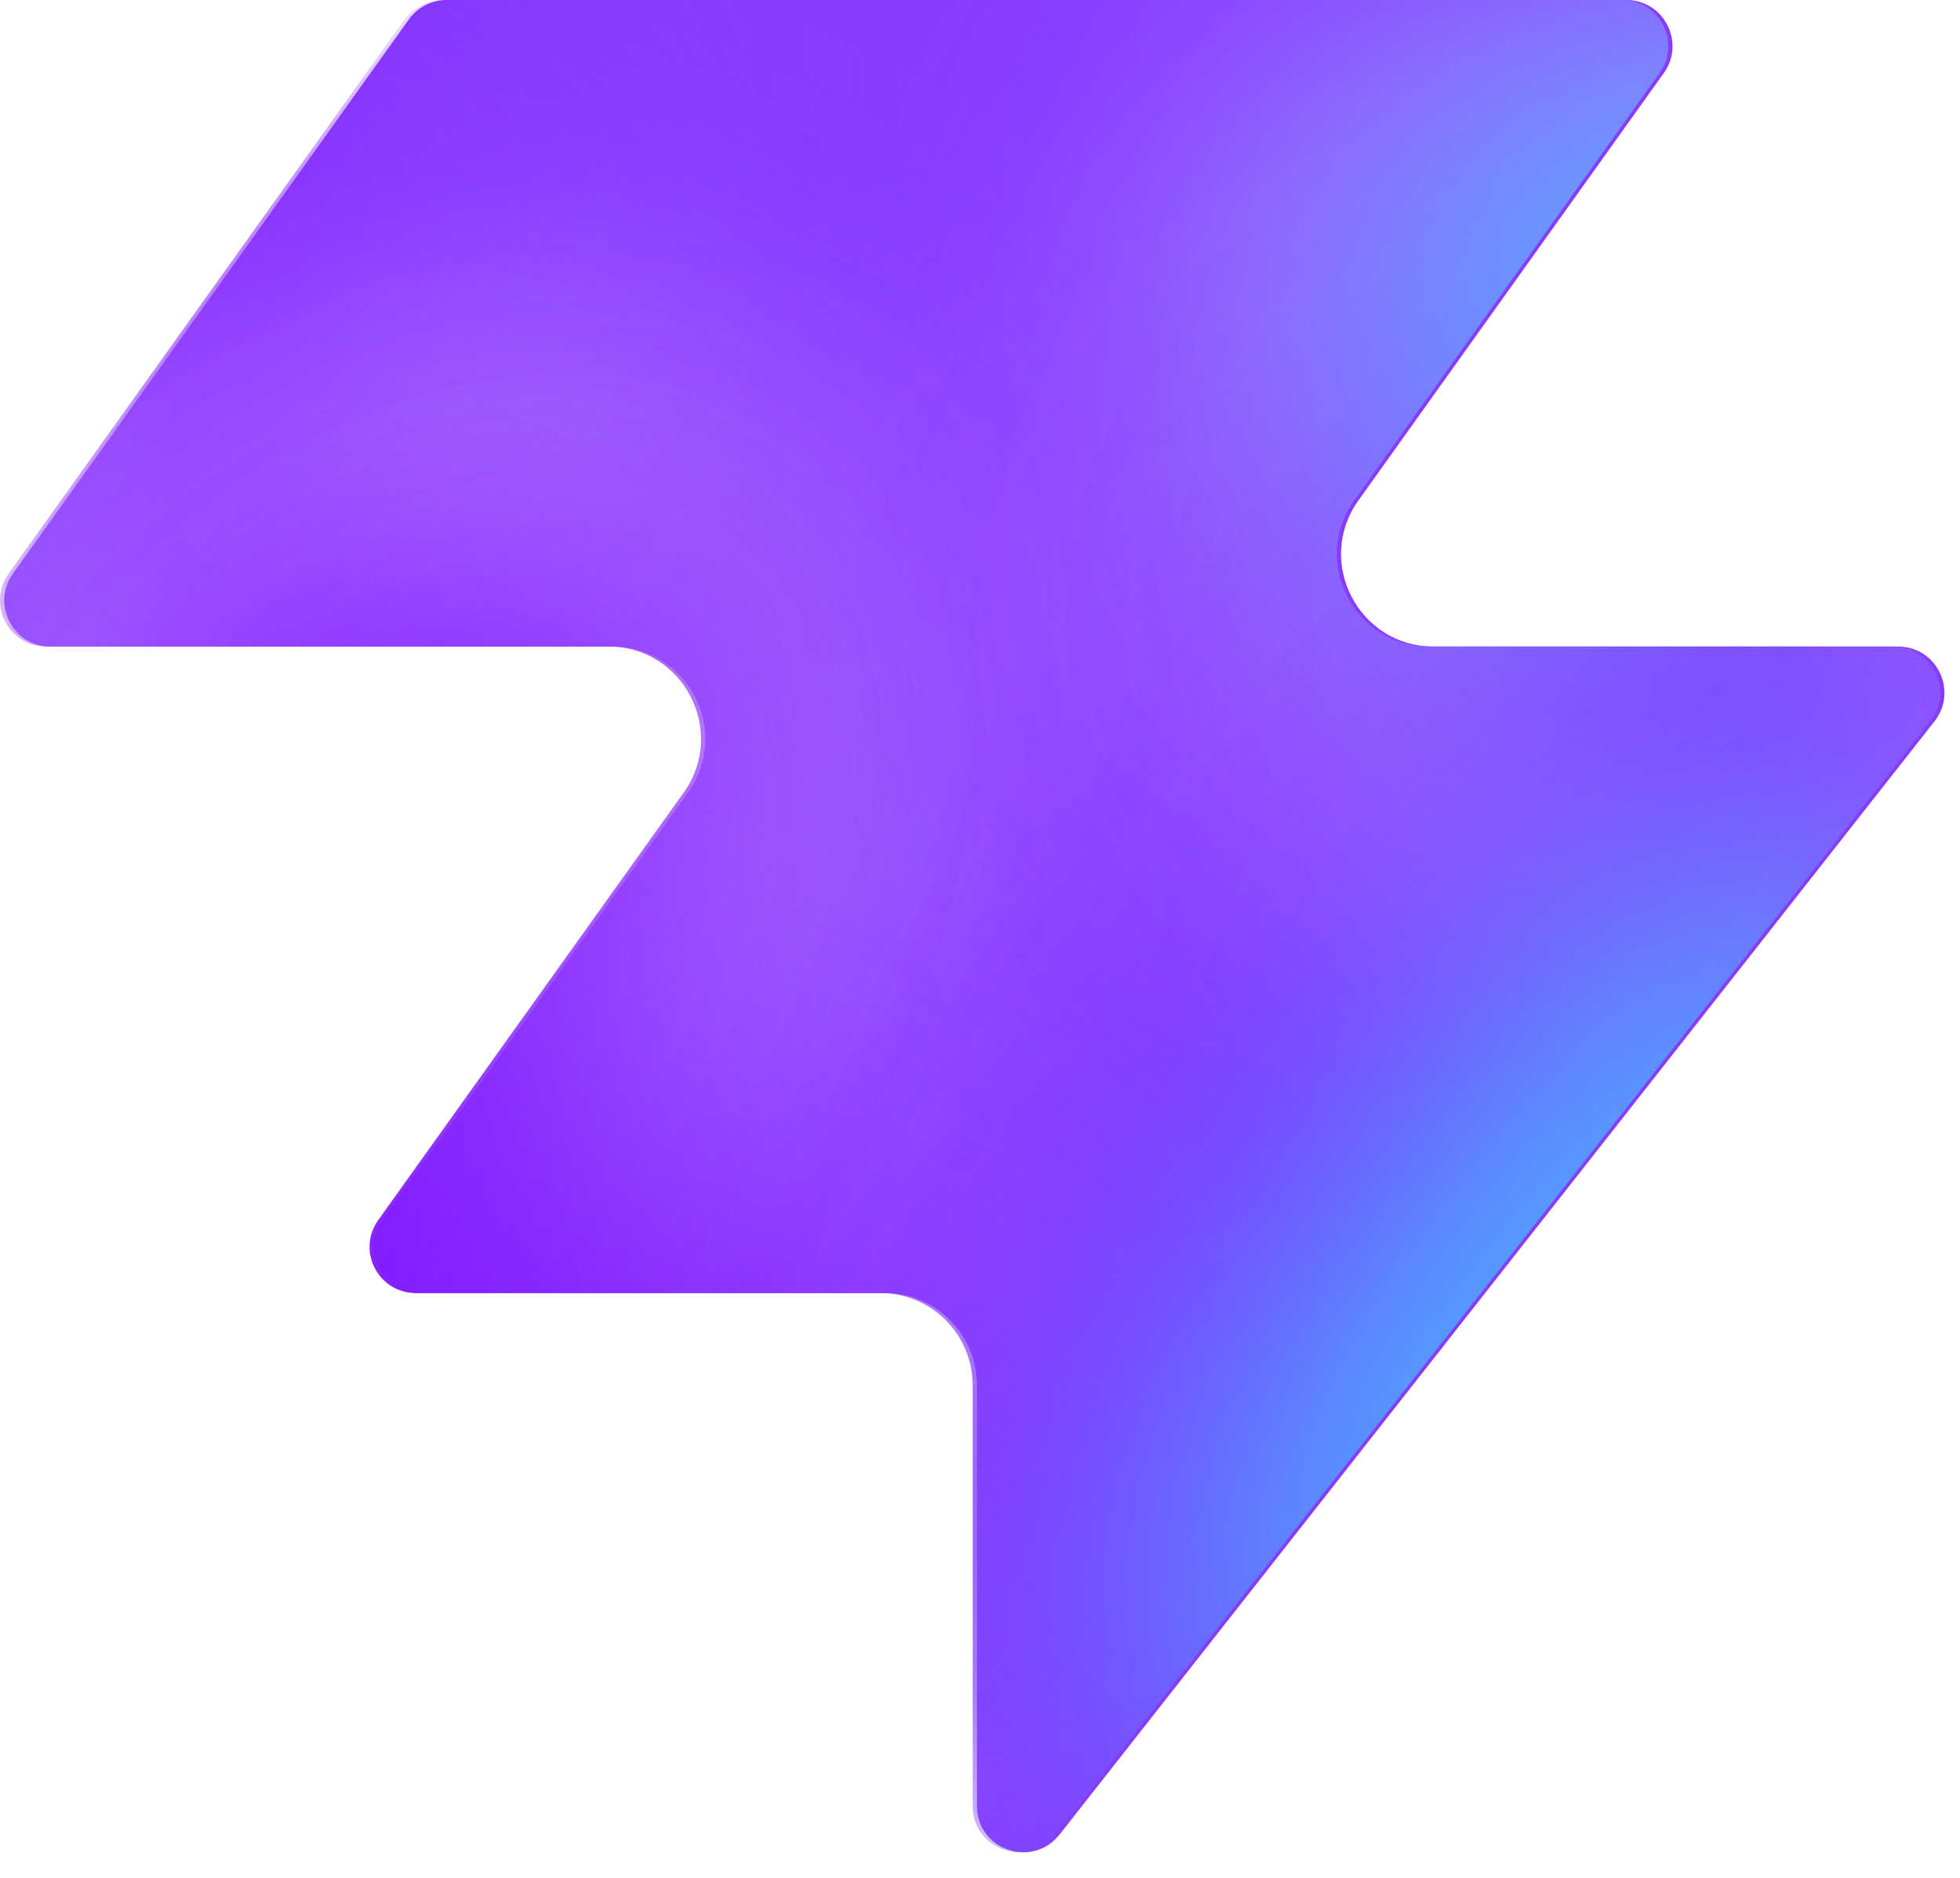
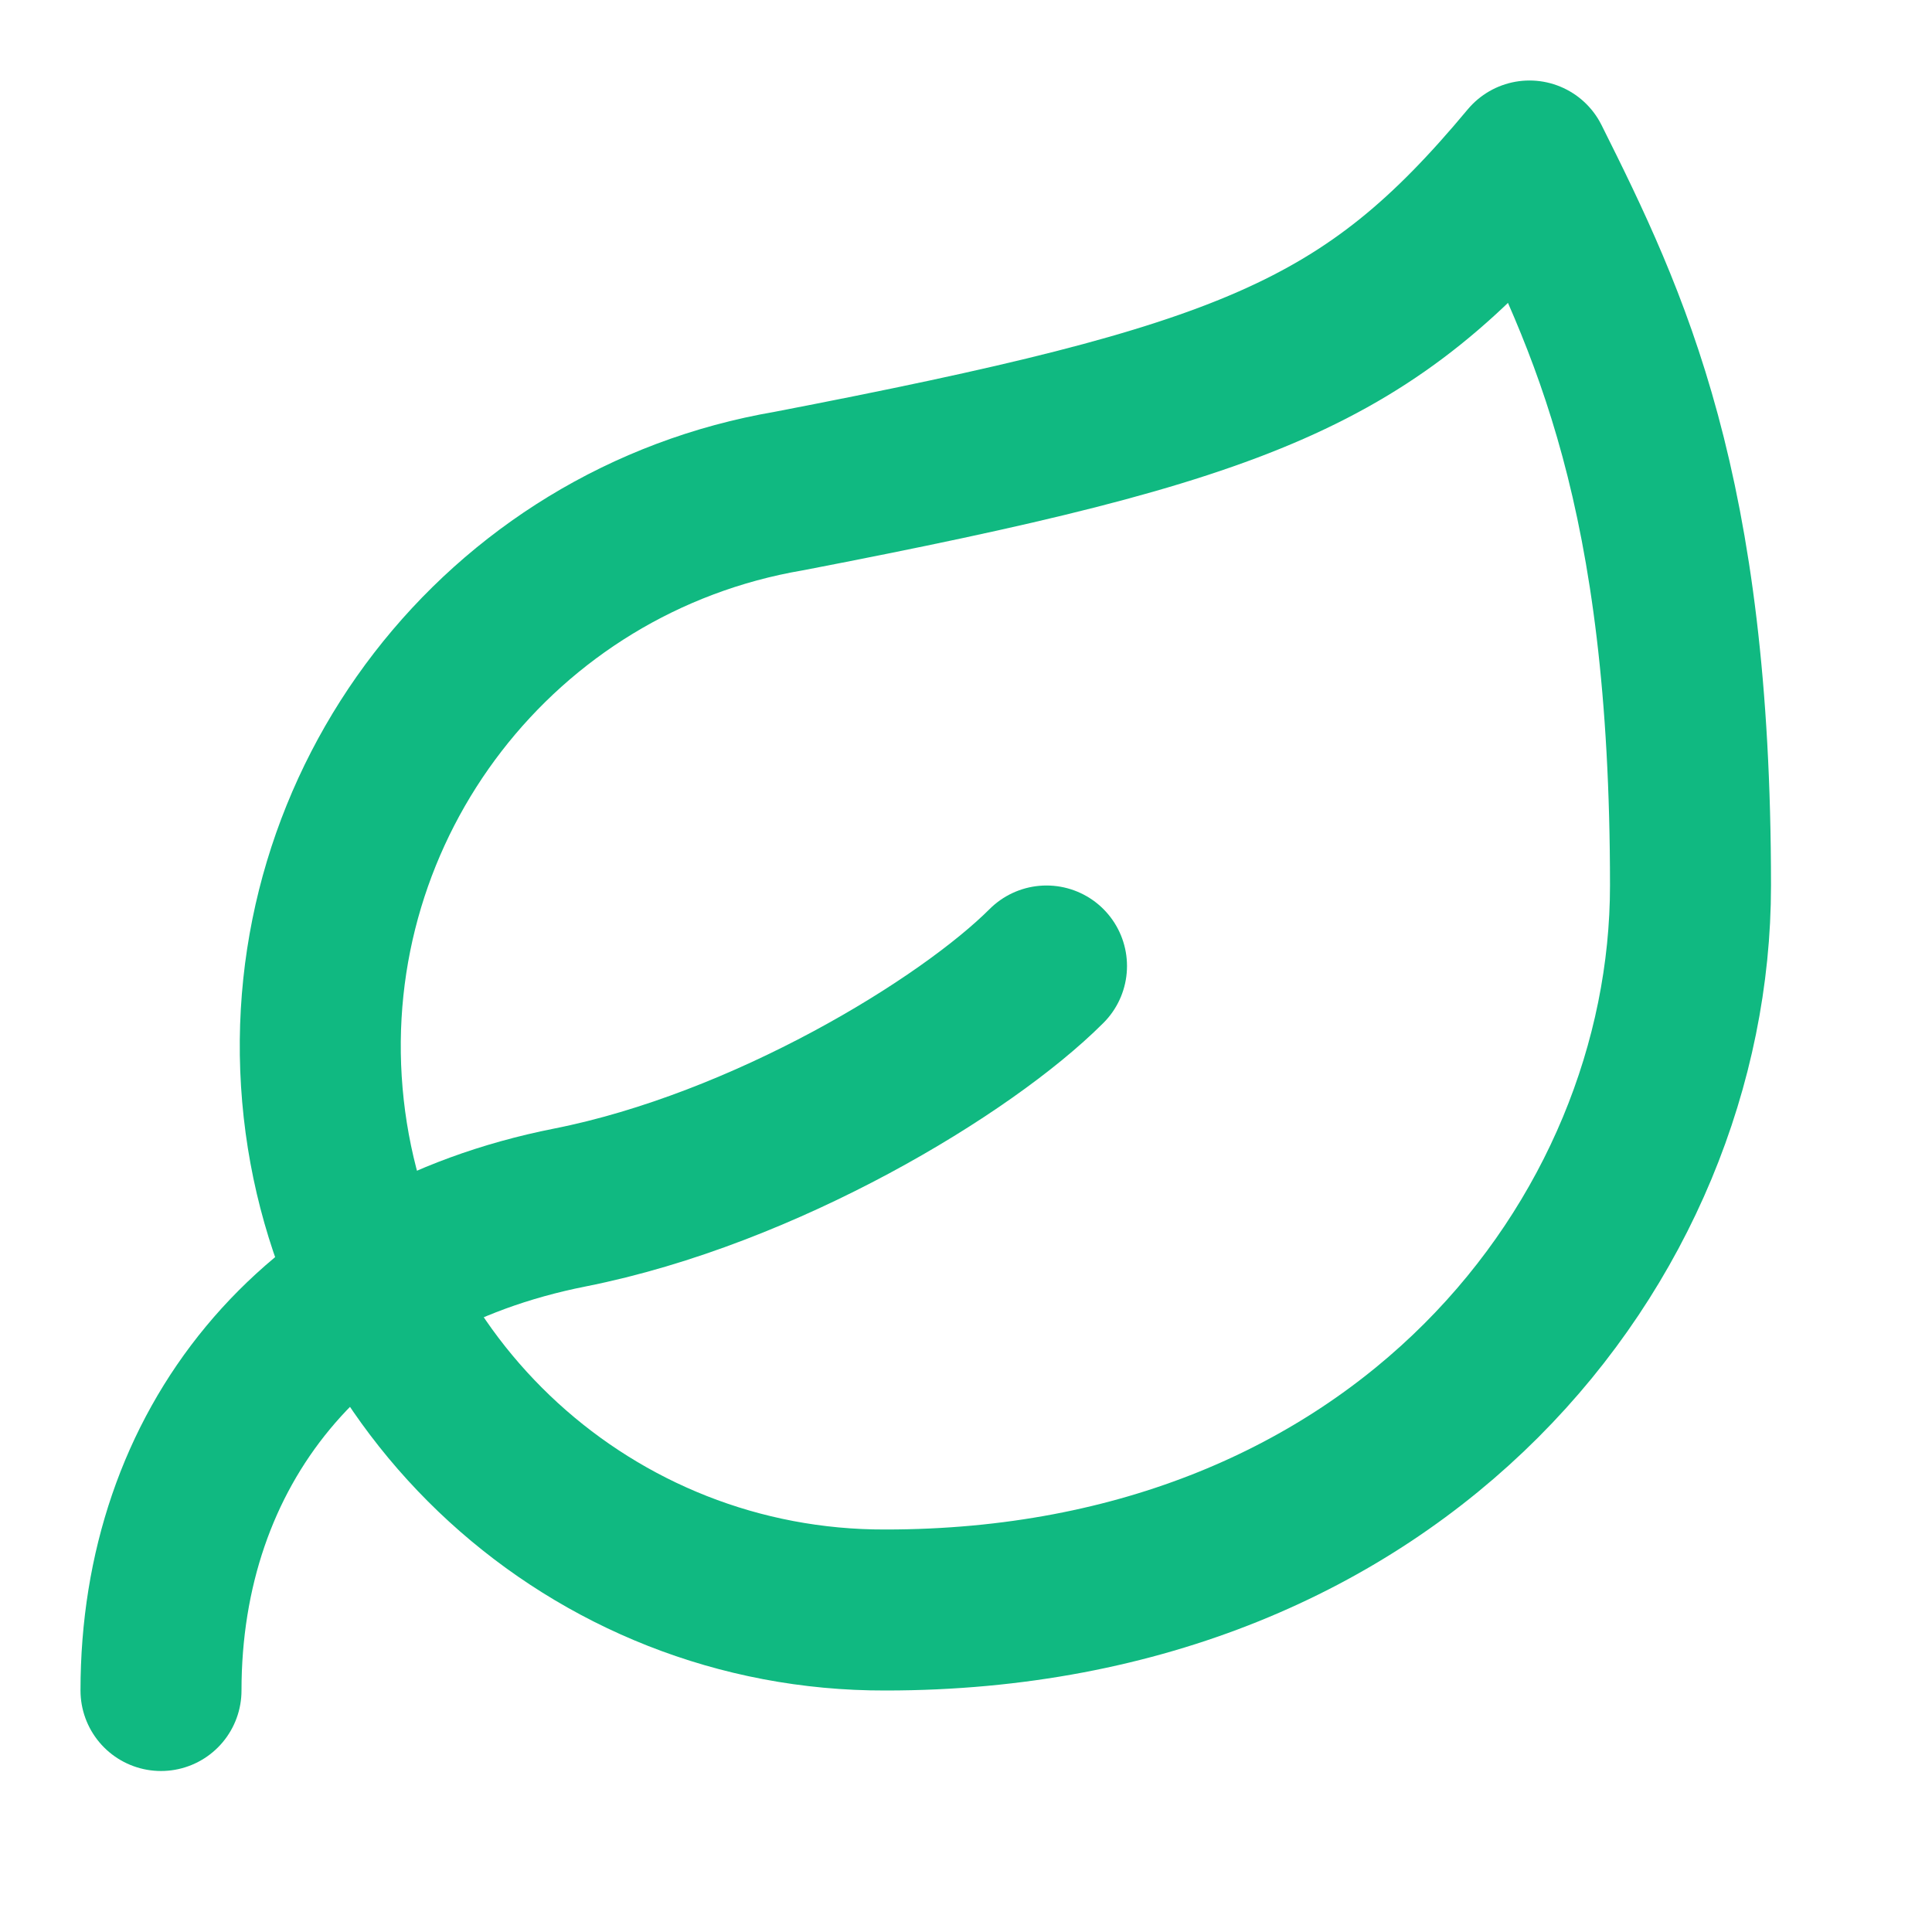
- <svg xmlns="http://www.w3.org/2000/svg" width="48" height="46" fill="none" viewBox="0 0 48 46">
-   <path fill="#863bff" d="M25.946 44.938c-.664.845-2.021.375-2.021-.698V33.937a2.26 2.26 0 0 0-2.262-2.262H10.287c-.92 0-1.456-1.04-.92-1.788l7.48-10.471c1.07-1.497 0-3.578-1.842-3.578H1.237c-.92 0-1.456-1.04-.92-1.788L10.013.474c.214-.297.556-.474.92-.474h28.894c.92 0 1.456 1.04.92 1.788l-7.48 10.471c-1.07 1.498 0 3.579 1.842 3.579h11.377c.943 0 1.473 1.088.89 1.83L25.947 44.94z" style="fill:#863bff;fill:color(display-p3 .525 .23 1);fill-opacity:1" />
-   <mask id="a" width="48" height="46" x="0" y="0" maskUnits="userSpaceOnUse" style="mask-type:alpha">
-     <path fill="#000" d="M25.842 44.938c-.664.844-2.021.375-2.021-.698V33.937a2.26 2.26 0 0 0-2.262-2.262H10.183c-.92 0-1.456-1.04-.92-1.788l7.48-10.471c1.07-1.498 0-3.579-1.842-3.579H1.133c-.92 0-1.456-1.04-.92-1.787L9.91.473c.214-.297.556-.474.92-.474h28.894c.92 0 1.456 1.04.92 1.788l-7.48 10.471c-1.07 1.498 0 3.578 1.842 3.578h11.377c.943 0 1.473 1.088.89 1.832L25.843 44.94z" style="fill:#000;fill-opacity:1" />
-   </mask>
-   <g mask="url(#a)">
-     <g filter="url(#b)">
-       <ellipse cx="5.508" cy="14.704" fill="#ede6ff" rx="5.508" ry="14.704" style="fill:#ede6ff;fill:color(display-p3 .927 .903 1);fill-opacity:1" transform="matrix(.00324 1 1 -.00324 -4.47 31.516)" />
-     </g>
-     <g filter="url(#c)">
-       <ellipse cx="10.399" cy="29.851" fill="#ede6ff" rx="10.399" ry="29.851" style="fill:#ede6ff;fill:color(display-p3 .927 .903 1);fill-opacity:1" transform="matrix(.00324 1 1 -.00324 -39.328 7.883)" />
-     </g>
-     <g filter="url(#d)">
-       <ellipse cx="5.508" cy="30.487" fill="#7e14ff" rx="5.508" ry="30.487" style="fill:#7e14ff;fill:color(display-p3 .492 .077 1);fill-opacity:1" transform="rotate(89.814 -25.913 -14.639)scale(1 -1)" />
-     </g>
-     <g filter="url(#e)">
-       <ellipse cx="5.508" cy="30.599" fill="#7e14ff" rx="5.508" ry="30.599" style="fill:#7e14ff;fill:color(display-p3 .492 .077 1);fill-opacity:1" transform="rotate(89.814 -32.644 -3.334)scale(1 -1)" />
-     </g>
-     <g filter="url(#f)">
-       <ellipse cx="5.508" cy="30.599" fill="#7e14ff" rx="5.508" ry="30.599" style="fill:#7e14ff;fill:color(display-p3 .492 .077 1);fill-opacity:1" transform="matrix(.00324 1 1 -.00324 -34.34 30.47)" />
-     </g>
-     <g filter="url(#g)">
-       <ellipse cx="14.072" cy="22.078" fill="#ede6ff" rx="14.072" ry="22.078" style="fill:#ede6ff;fill:color(display-p3 .927 .903 1);fill-opacity:1" transform="rotate(93.35 24.506 48.493)scale(-1 1)" />
-     </g>
-     <g filter="url(#h)">
-       <ellipse cx="3.47" cy="21.501" fill="#7e14ff" rx="3.47" ry="21.501" style="fill:#7e14ff;fill:color(display-p3 .492 .077 1);fill-opacity:1" transform="rotate(89.009 28.708 47.59)scale(-1 1)" />
-     </g>
-     <g filter="url(#i)">
-       <ellipse cx="3.47" cy="21.501" fill="#7e14ff" rx="3.47" ry="21.501" style="fill:#7e14ff;fill:color(display-p3 .492 .077 1);fill-opacity:1" transform="rotate(89.009 28.708 47.59)scale(-1 1)" />
-     </g>
-     <g filter="url(#j)">
-       <ellipse cx=".387" cy="8.972" fill="#7e14ff" rx="4.407" ry="29.108" style="fill:#7e14ff;fill:color(display-p3 .492 .077 1);fill-opacity:1" transform="rotate(39.51 .387 8.972)" />
-     </g>
-     <g filter="url(#k)">
-       <ellipse cx="47.523" cy="-6.092" fill="#7e14ff" rx="4.407" ry="29.108" style="fill:#7e14ff;fill:color(display-p3 .492 .077 1);fill-opacity:1" transform="rotate(37.892 47.523 -6.092)" />
-     </g>
-     <g filter="url(#l)">
-       <ellipse cx="41.412" cy="6.333" fill="#47bfff" rx="5.971" ry="9.665" style="fill:#47bfff;fill:color(display-p3 .28 .748 1);fill-opacity:1" transform="rotate(37.892 41.412 6.333)" />
-     </g>
-     <g filter="url(#m)">
-       <ellipse cx="-1.879" cy="38.332" fill="#7e14ff" rx="4.407" ry="29.108" style="fill:#7e14ff;fill:color(display-p3 .492 .077 1);fill-opacity:1" transform="rotate(37.892 -1.88 38.332)" />
-     </g>
-     <g filter="url(#n)">
-       <ellipse cx="-1.879" cy="38.332" fill="#7e14ff" rx="4.407" ry="29.108" style="fill:#7e14ff;fill:color(display-p3 .492 .077 1);fill-opacity:1" transform="rotate(37.892 -1.88 38.332)" />
-     </g>
-     <g filter="url(#o)">
-       <ellipse cx="35.651" cy="29.907" fill="#7e14ff" rx="4.407" ry="29.108" style="fill:#7e14ff;fill:color(display-p3 .492 .077 1);fill-opacity:1" transform="rotate(37.892 35.651 29.907)" />
-     </g>
-     <g filter="url(#p)">
-       <ellipse cx="38.418" cy="32.4" fill="#47bfff" rx="5.971" ry="15.297" style="fill:#47bfff;fill:color(display-p3 .28 .748 1);fill-opacity:1" transform="rotate(37.892 38.418 32.4)" />
-     </g>
-   </g>
-   <defs>
-     <filter id="b" width="60.045" height="41.654" x="-19.77" y="16.149" color-interpolation-filters="sRGB" filterUnits="userSpaceOnUse">
-       <feFlood flood-opacity="0" result="BackgroundImageFix" />
-       <feBlend in="SourceGraphic" in2="BackgroundImageFix" result="shape" />
-       <feGaussianBlur result="effect1_foregroundBlur_2002_17158" stdDeviation="7.659" />
-     </filter>
-     <filter id="c" width="90.34" height="51.437" x="-54.613" y="-7.533" color-interpolation-filters="sRGB" filterUnits="userSpaceOnUse">
-       <feFlood flood-opacity="0" result="BackgroundImageFix" />
-       <feBlend in="SourceGraphic" in2="BackgroundImageFix" result="shape" />
-       <feGaussianBlur result="effect1_foregroundBlur_2002_17158" stdDeviation="7.659" />
-     </filter>
-     <filter id="d" width="79.355" height="29.4" x="-49.64" y="2.03" color-interpolation-filters="sRGB" filterUnits="userSpaceOnUse">
-       <feFlood flood-opacity="0" result="BackgroundImageFix" />
-       <feBlend in="SourceGraphic" in2="BackgroundImageFix" result="shape" />
-       <feGaussianBlur result="effect1_foregroundBlur_2002_17158" stdDeviation="4.596" />
-     </filter>
-     <filter id="e" width="79.579" height="29.4" x="-45.045" y="20.029" color-interpolation-filters="sRGB" filterUnits="userSpaceOnUse">
-       <feFlood flood-opacity="0" result="BackgroundImageFix" />
-       <feBlend in="SourceGraphic" in2="BackgroundImageFix" result="shape" />
-       <feGaussianBlur result="effect1_foregroundBlur_2002_17158" stdDeviation="4.596" />
-     </filter>
-     <filter id="f" width="79.579" height="29.4" x="-43.513" y="21.178" color-interpolation-filters="sRGB" filterUnits="userSpaceOnUse">
-       <feFlood flood-opacity="0" result="BackgroundImageFix" />
-       <feBlend in="SourceGraphic" in2="BackgroundImageFix" result="shape" />
-       <feGaussianBlur result="effect1_foregroundBlur_2002_17158" stdDeviation="4.596" />
-     </filter>
-     <filter id="g" width="74.749" height="58.852" x="15.756" y="-17.901" color-interpolation-filters="sRGB" filterUnits="userSpaceOnUse">
-       <feFlood flood-opacity="0" result="BackgroundImageFix" />
-       <feBlend in="SourceGraphic" in2="BackgroundImageFix" result="shape" />
-       <feGaussianBlur result="effect1_foregroundBlur_2002_17158" stdDeviation="7.659" />
-     </filter>
-     <filter id="h" width="61.377" height="25.362" x="23.548" y="2.284" color-interpolation-filters="sRGB" filterUnits="userSpaceOnUse">
-       <feFlood flood-opacity="0" result="BackgroundImageFix" />
-       <feBlend in="SourceGraphic" in2="BackgroundImageFix" result="shape" />
-       <feGaussianBlur result="effect1_foregroundBlur_2002_17158" stdDeviation="4.596" />
-     </filter>
-     <filter id="i" width="61.377" height="25.362" x="23.548" y="2.284" color-interpolation-filters="sRGB" filterUnits="userSpaceOnUse">
-       <feFlood flood-opacity="0" result="BackgroundImageFix" />
-       <feBlend in="SourceGraphic" in2="BackgroundImageFix" result="shape" />
-       <feGaussianBlur result="effect1_foregroundBlur_2002_17158" stdDeviation="4.596" />
-     </filter>
-     <filter id="j" width="56.045" height="63.649" x="-27.636" y="-22.853" color-interpolation-filters="sRGB" filterUnits="userSpaceOnUse">
-       <feFlood flood-opacity="0" result="BackgroundImageFix" />
-       <feBlend in="SourceGraphic" in2="BackgroundImageFix" result="shape" />
-       <feGaussianBlur result="effect1_foregroundBlur_2002_17158" stdDeviation="4.596" />
-     </filter>
-     <filter id="k" width="54.814" height="64.646" x="20.116" y="-38.415" color-interpolation-filters="sRGB" filterUnits="userSpaceOnUse">
-       <feFlood flood-opacity="0" result="BackgroundImageFix" />
-       <feBlend in="SourceGraphic" in2="BackgroundImageFix" result="shape" />
-       <feGaussianBlur result="effect1_foregroundBlur_2002_17158" stdDeviation="4.596" />
-     </filter>
-     <filter id="l" width="33.541" height="35.313" x="24.641" y="-11.323" color-interpolation-filters="sRGB" filterUnits="userSpaceOnUse">
-       <feFlood flood-opacity="0" result="BackgroundImageFix" />
-       <feBlend in="SourceGraphic" in2="BackgroundImageFix" result="shape" />
-       <feGaussianBlur result="effect1_foregroundBlur_2002_17158" stdDeviation="4.596" />
-     </filter>
-     <filter id="m" width="54.814" height="64.646" x="-29.286" y="6.009" color-interpolation-filters="sRGB" filterUnits="userSpaceOnUse">
-       <feFlood flood-opacity="0" result="BackgroundImageFix" />
-       <feBlend in="SourceGraphic" in2="BackgroundImageFix" result="shape" />
-       <feGaussianBlur result="effect1_foregroundBlur_2002_17158" stdDeviation="4.596" />
-     </filter>
-     <filter id="n" width="54.814" height="64.646" x="-29.286" y="6.009" color-interpolation-filters="sRGB" filterUnits="userSpaceOnUse">
-       <feFlood flood-opacity="0" result="BackgroundImageFix" />
-       <feBlend in="SourceGraphic" in2="BackgroundImageFix" result="shape" />
-       <feGaussianBlur result="effect1_foregroundBlur_2002_17158" stdDeviation="4.596" />
-     </filter>
-     <filter id="o" width="54.814" height="64.646" x="8.244" y="-2.416" color-interpolation-filters="sRGB" filterUnits="userSpaceOnUse">
-       <feFlood flood-opacity="0" result="BackgroundImageFix" />
-       <feBlend in="SourceGraphic" in2="BackgroundImageFix" result="shape" />
-       <feGaussianBlur result="effect1_foregroundBlur_2002_17158" stdDeviation="4.596" />
-     </filter>
-     <filter id="p" width="39.409" height="43.623" x="18.713" y="10.588" color-interpolation-filters="sRGB" filterUnits="userSpaceOnUse">
-       <feFlood flood-opacity="0" result="BackgroundImageFix" />
-       <feBlend in="SourceGraphic" in2="BackgroundImageFix" result="shape" />
-       <feGaussianBlur result="effect1_foregroundBlur_2002_17158" stdDeviation="4.596" />
-     </filter>
-   </defs>
+ <svg xmlns="http://www.w3.org/2000/svg" viewBox="0 0 24 24" fill="none" stroke="#10B981" stroke-width="2" stroke-linecap="round" stroke-linejoin="round">
+   <path d="M11 20A7 7 0 0 1 9.8 6.1C15.5 5 17 4.4 19 2c1 2 2 4.1 2 9 0 4.4-3.6 9-10 9Z" />
+   <path d="M2 21c0-3 1.85-5.36 5.08-6C9.5 14.52 12 13 13 12" />
</svg>
